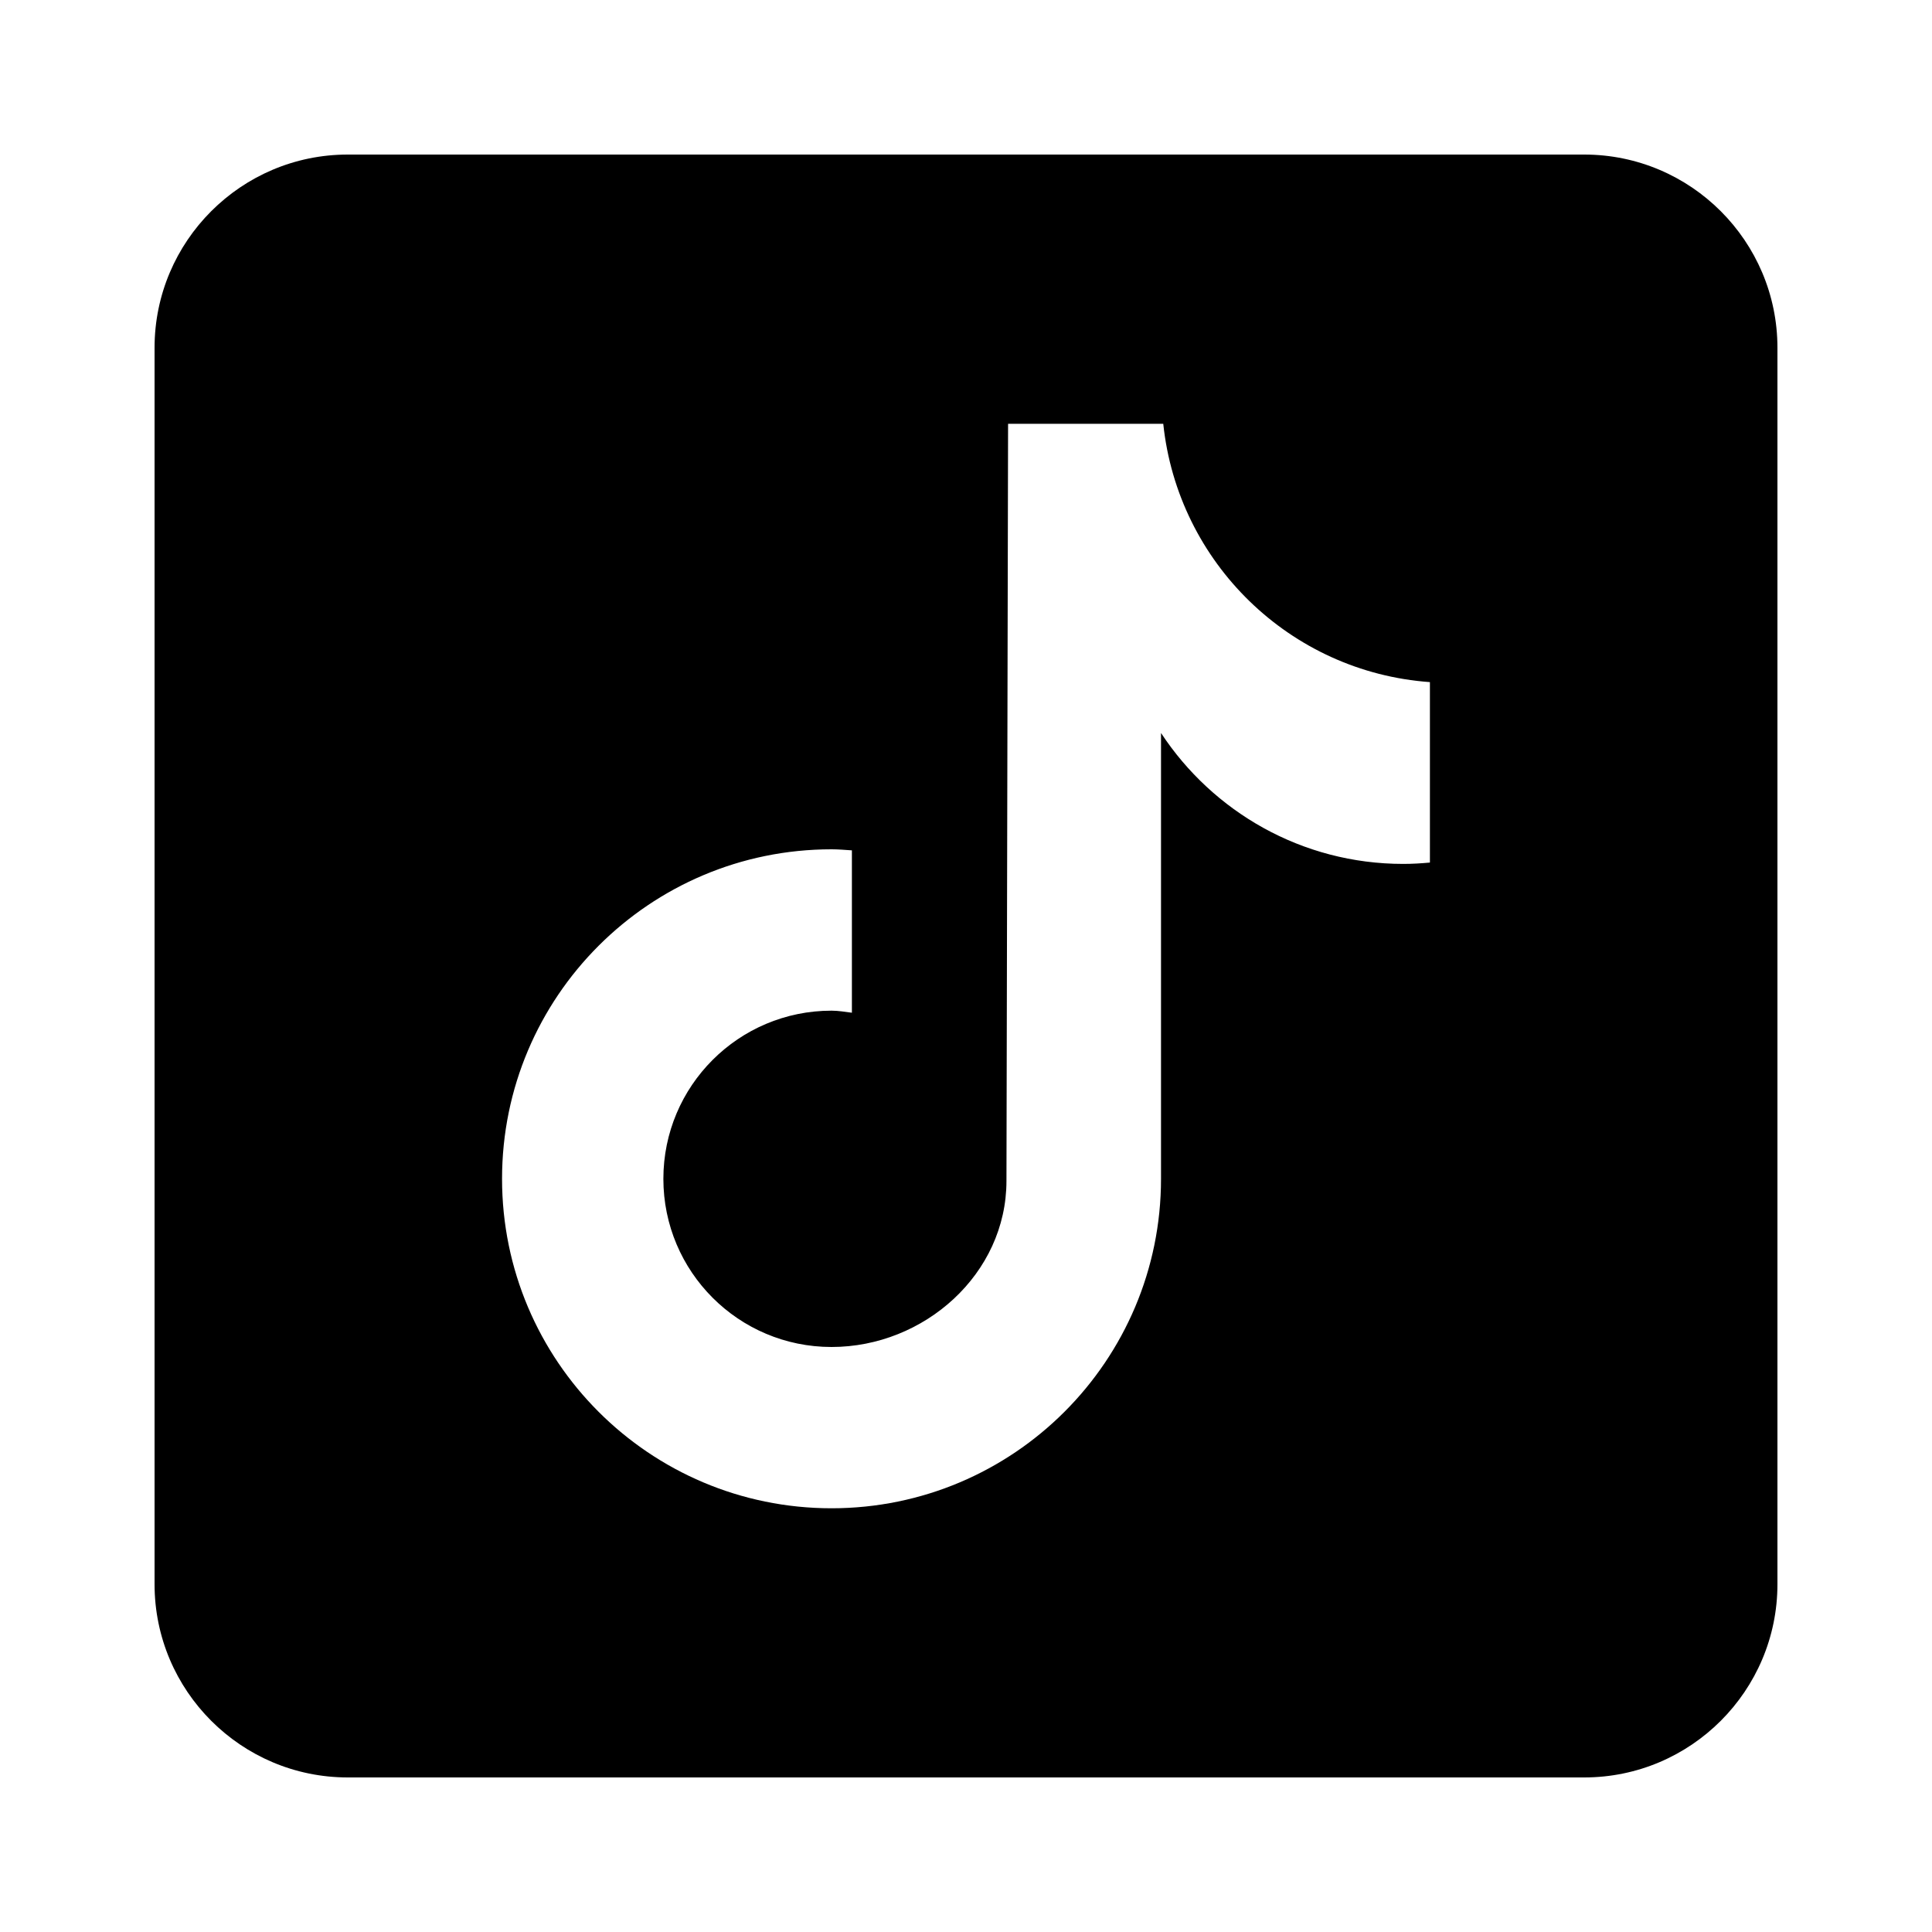
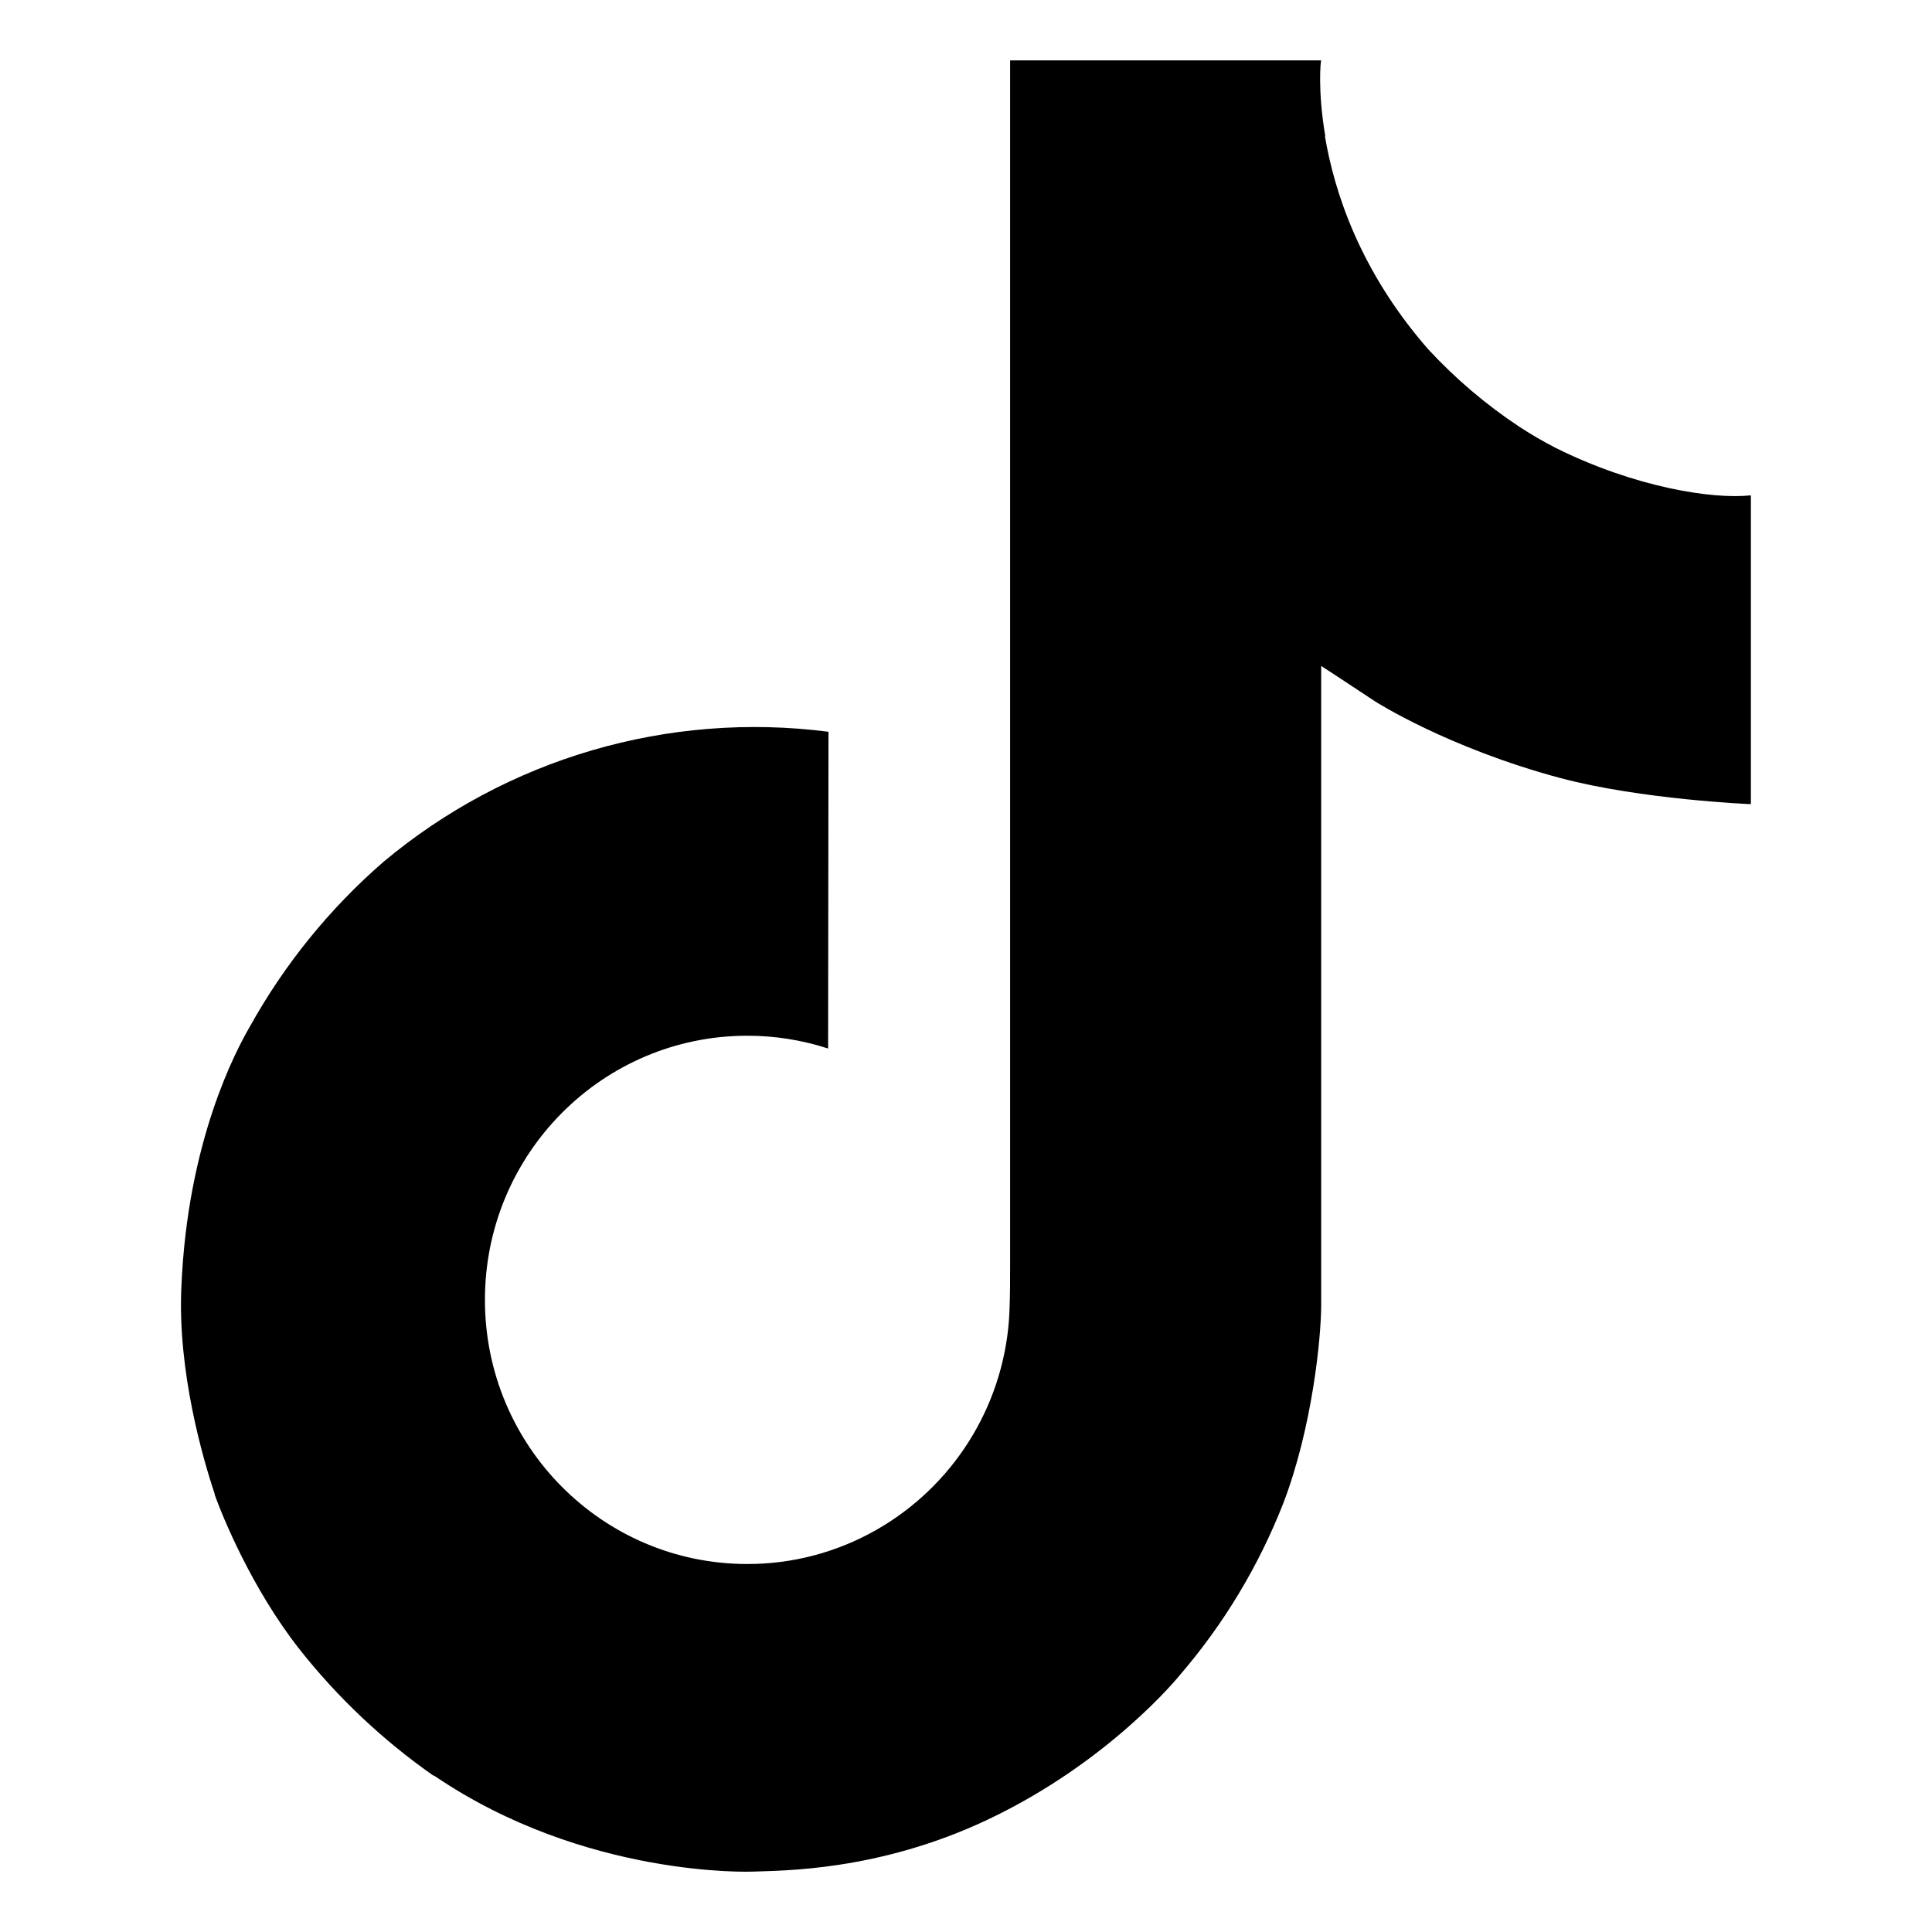
- <svg xmlns="http://www.w3.org/2000/svg" x="0px" y="0px" width="100" height="100" viewBox="0 0 50 50">
-   <path d="M41,4H9C6.243,4,4,6.243,4,9v32c0,2.757,2.243,5,5,5h32c2.757,0,5-2.243,5-5V9C46,6.243,43.757,4,41,4z M37.006,22.323 c-0.227,0.021-0.457,0.035-0.69,0.035c-2.623,0-4.928-1.349-6.269-3.388c0,5.349,0,11.435,0,11.537c0,4.709-3.818,8.527-8.527,8.527 s-8.527-3.818-8.527-8.527s3.818-8.527,8.527-8.527c0.178,0,0.352,0.016,0.527,0.027v4.202c-0.175-0.021-0.347-0.053-0.527-0.053 c-2.404,0-4.352,1.948-4.352,4.352s1.948,4.352,4.352,4.352s4.527-1.894,4.527-4.298c0-0.095,0.042-19.594,0.042-19.594h4.016 c0.378,3.591,3.277,6.425,6.901,6.685V22.323z" />
+ <svg xmlns="http://www.w3.org/2000/svg" fill="currentColor" width="164px" height="164px" viewBox="0 0 512 512" id="icons">
+   <g id="SVGRepo_bgCarrier" stroke-width="0" />
+   <g id="SVGRepo_tracerCarrier" stroke-linecap="round" stroke-linejoin="round" />
+   <g id="SVGRepo_iconCarrier">
+     <path d="M412.19,118.66a109.27,109.27,0,0,1-9.45-5.5,132.87,132.87,0,0,1-24.27-20.62c-18.1-20.71-24.86-41.72-27.35-56.43h.1C349.14,23.9,350,16,350.13,16H267.69V334.78c0,4.28,0,8.51-.18,12.69,0,.52-.05,1-.08,1.56,0,.23,0,.47-.05.71,0,.06,0,.12,0,.18a70,70,0,0,1-35.22,55.56,68.8,68.8,0,0,1-34.11,9c-38.41,0-69.54-31.32-69.54-70s31.13-70,69.54-70a68.9,68.9,0,0,1,21.41,3.39l.1-83.94a153.14,153.14,0,0,0-118,34.52,161.79,161.79,0,0,0-35.3,43.53c-3.48,6-16.61,30.11-18.2,69.24-1,22.21,5.67,45.22,8.85,54.73v.2c2,5.6,9.75,24.71,22.38,40.82A167.53,167.53,0,0,0,115,470.66v-.2l.2.2C155.11,497.78,199.36,496,199.36,496c7.66-.31,33.32,0,62.46-13.81,32.32-15.31,50.72-38.12,50.72-38.12a158.46,158.46,0,0,0,27.64-45.93c7.46-19.61,9.95-43.13,9.95-52.53V176.49c1,.6,14.32,9.41,14.32,9.41s19.19,12.3,49.13,20.31c21.48,5.7,50.42,6.9,50.42,6.9V131.27C453.86,132.37,433.27,129.17,412.19,118.66Z" />
+   </g>
</svg>
